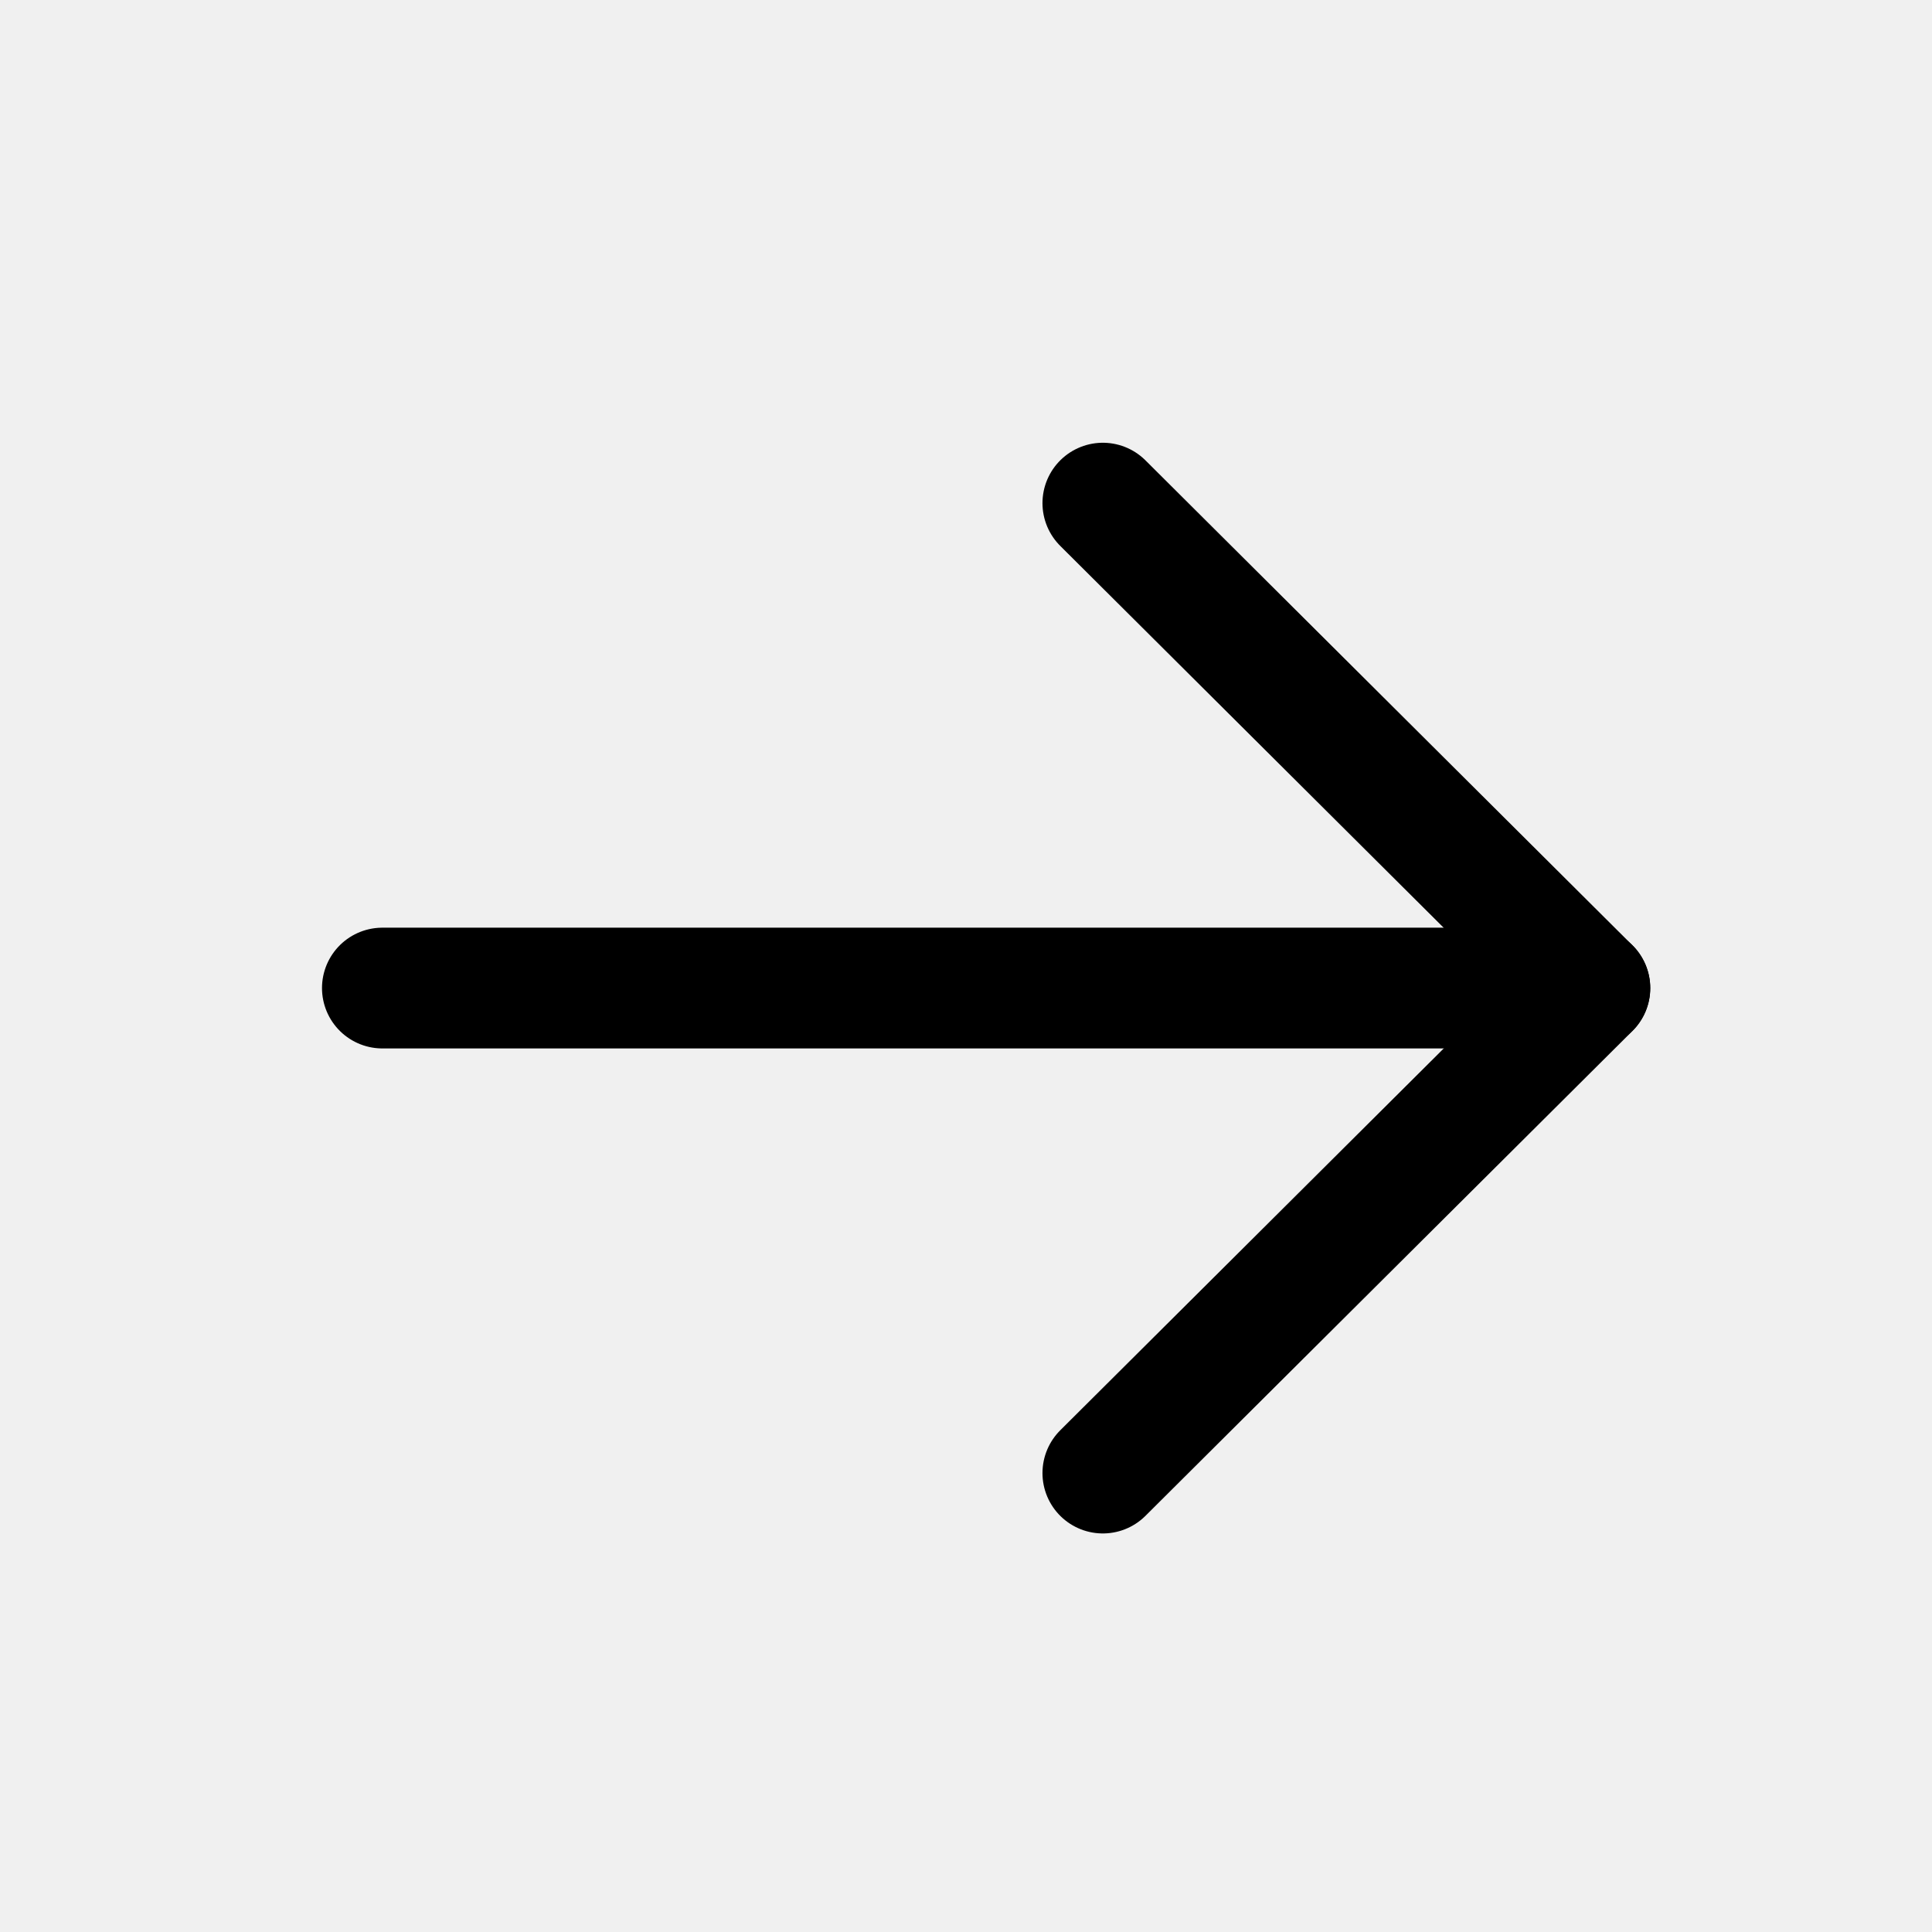
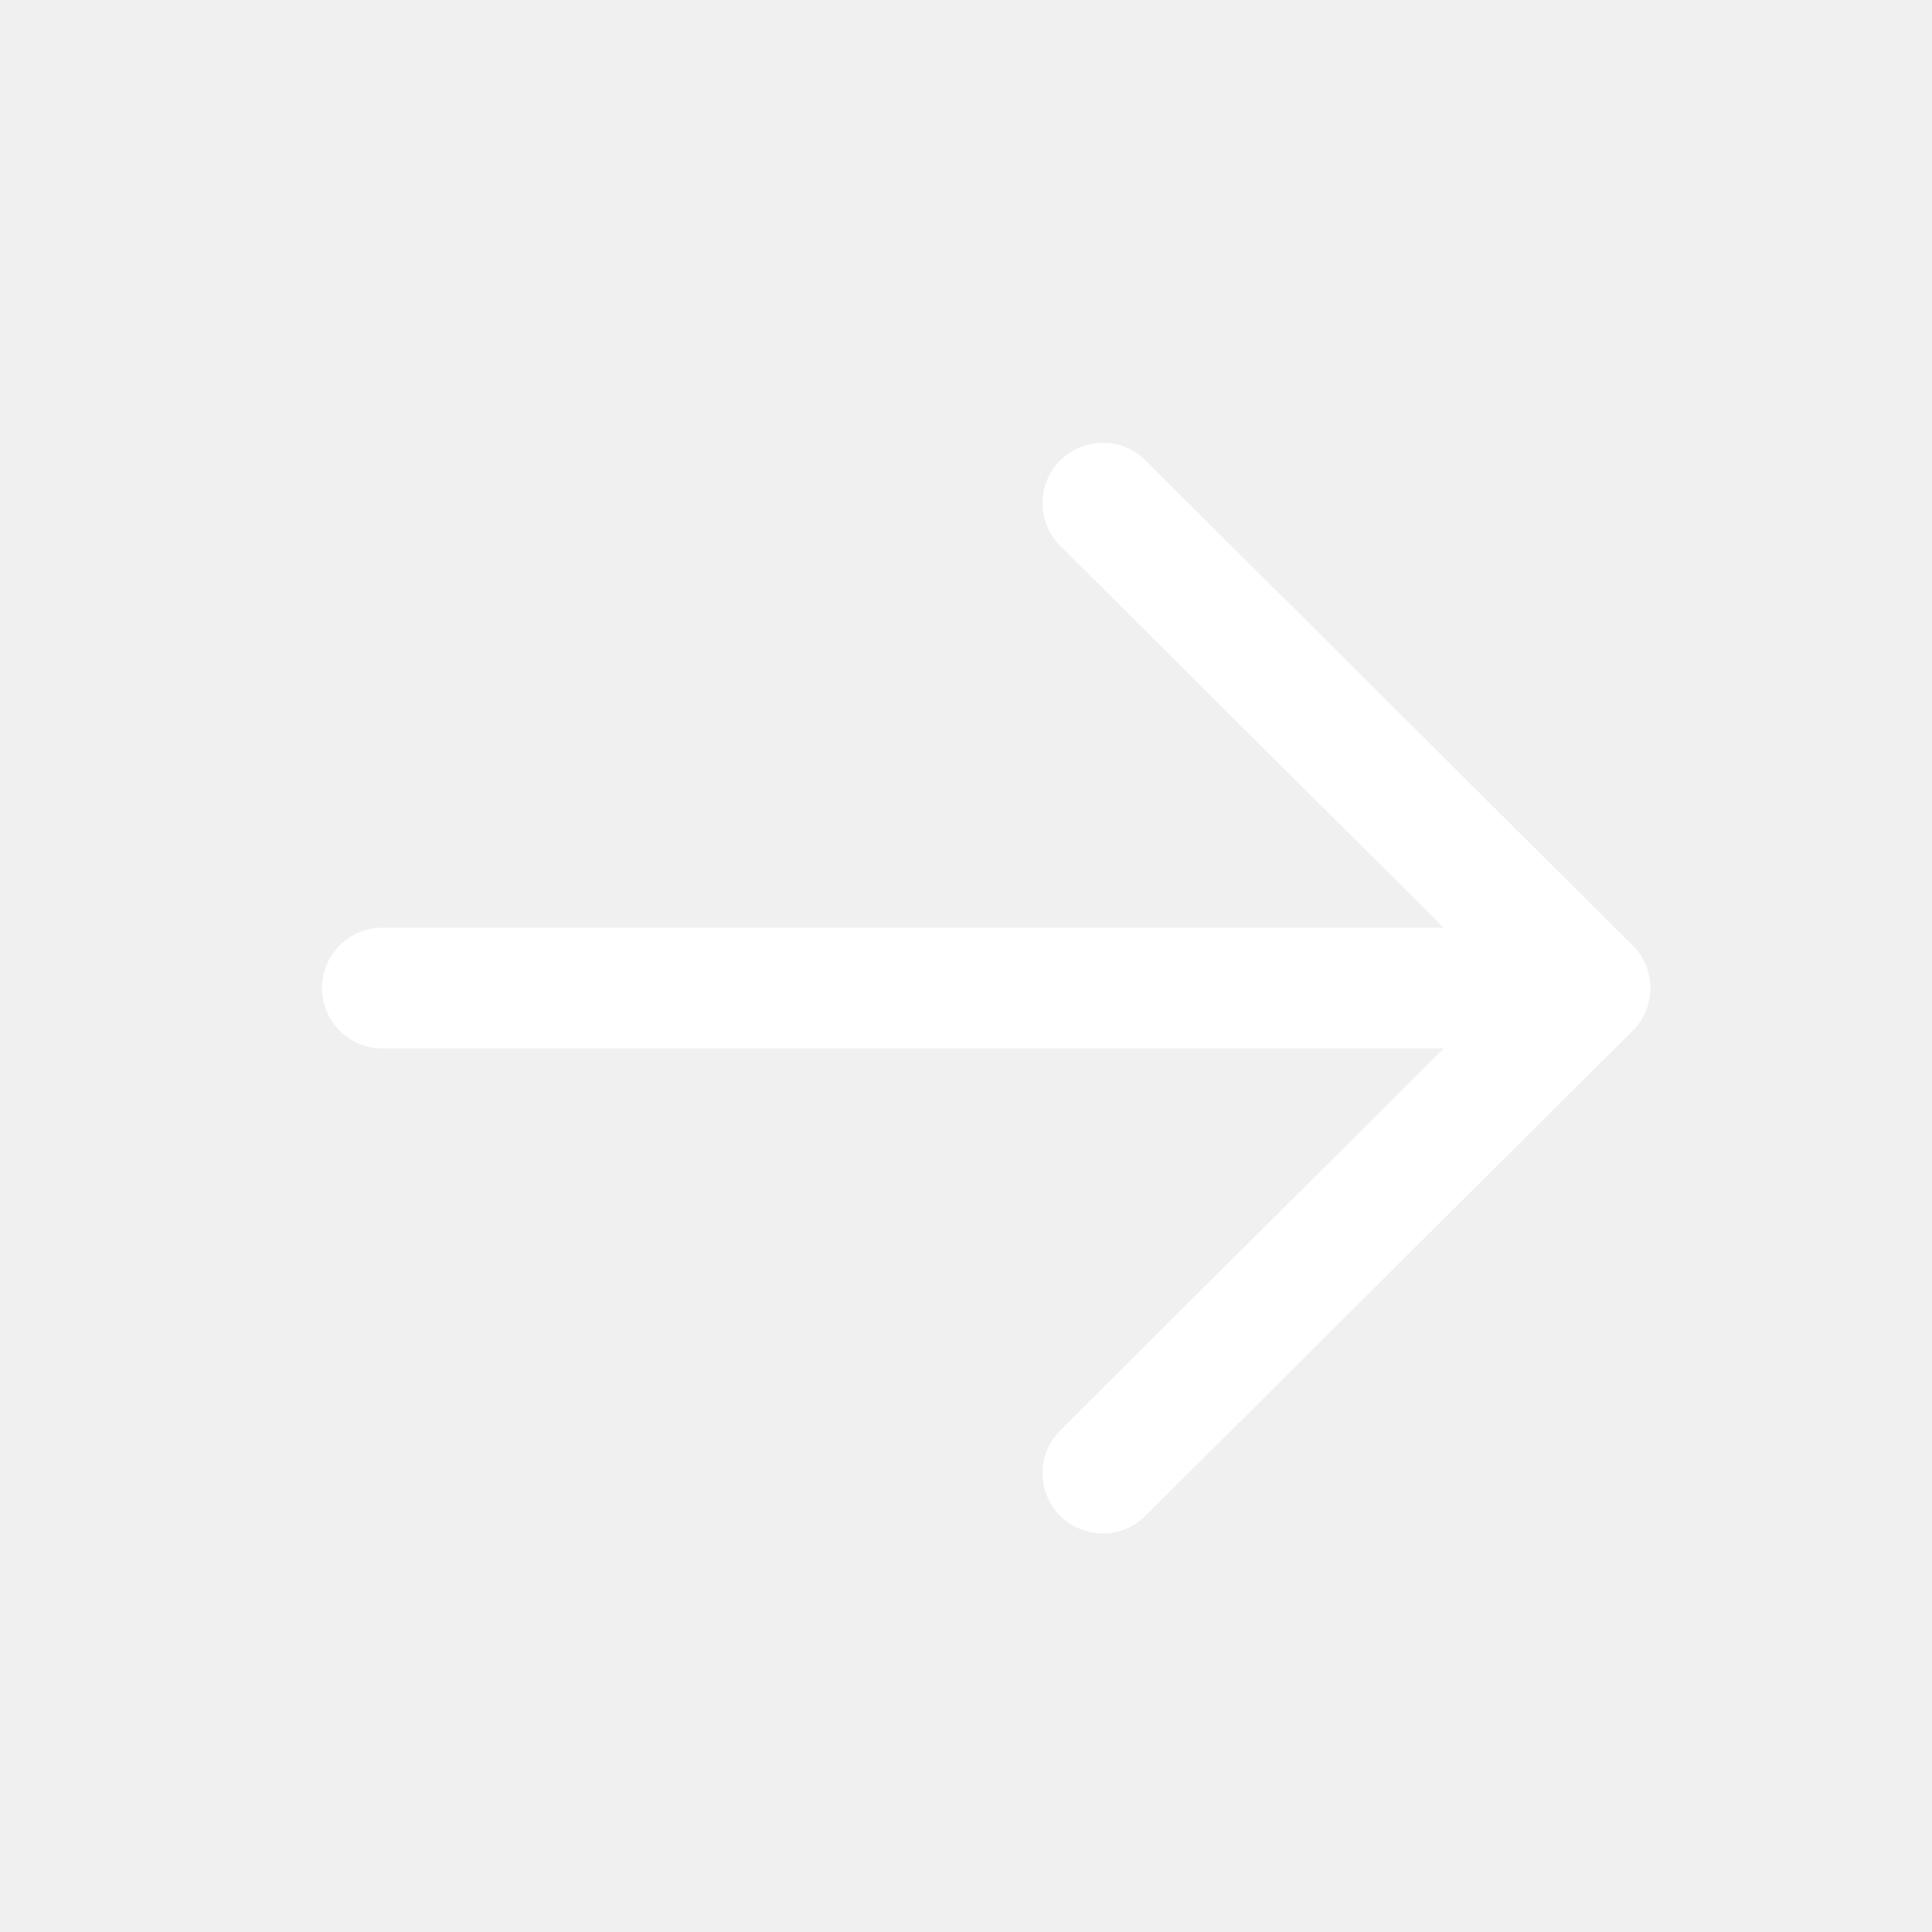
<svg xmlns="http://www.w3.org/2000/svg" width="24" height="24" viewBox="0 0 24 24" fill="none">
-   <path d="M19.75 12.274L4.75 12.274" stroke="black" stroke-width="1.5" stroke-linecap="round" stroke-linejoin="round" />
-   <path d="M13.7 18.299L19.75 12.275L13.7 6.25" stroke="black" stroke-width="1.5" stroke-linecap="round" stroke-linejoin="round" />
+   <path d="M19.75 12.274L4.75 12.274" stroke="white" stroke-width="1.5" stroke-linecap="round" stroke-linejoin="round" />
+   <path d="M13.7 18.299L19.75 12.275L13.7 6.25" stroke="white" stroke-width="1.5" stroke-linecap="round" stroke-linejoin="round" />
</svg>
